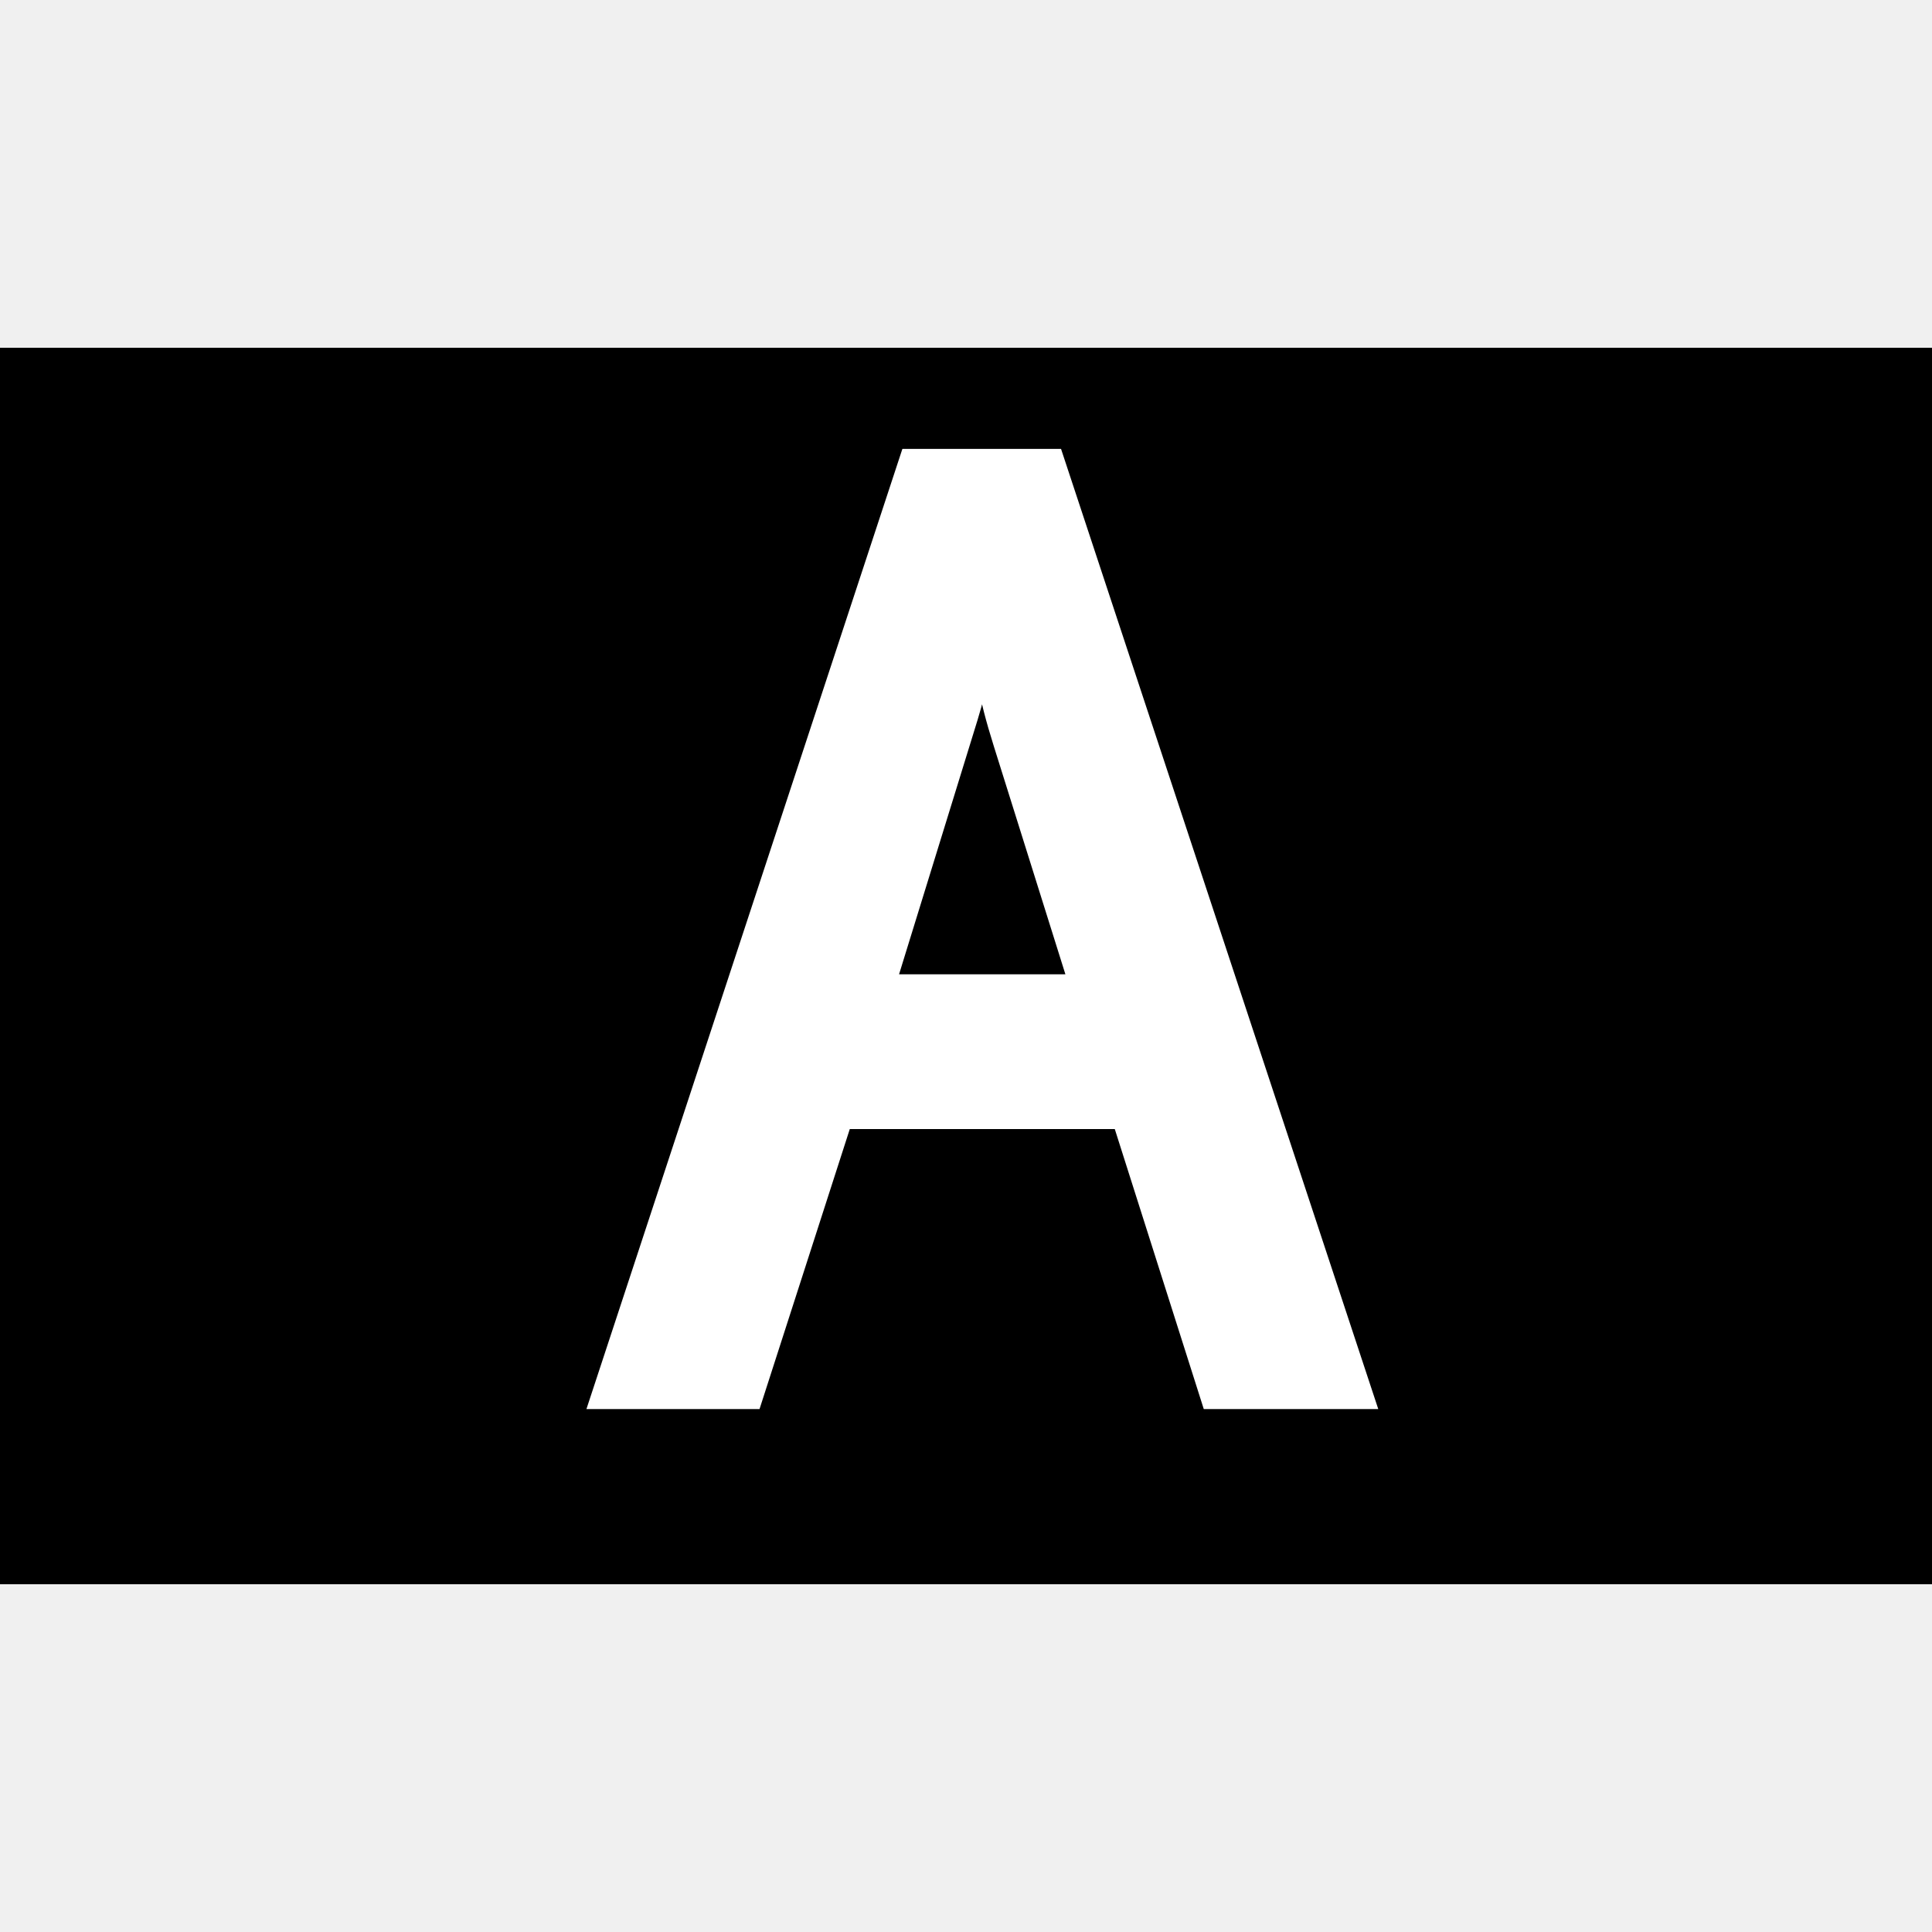
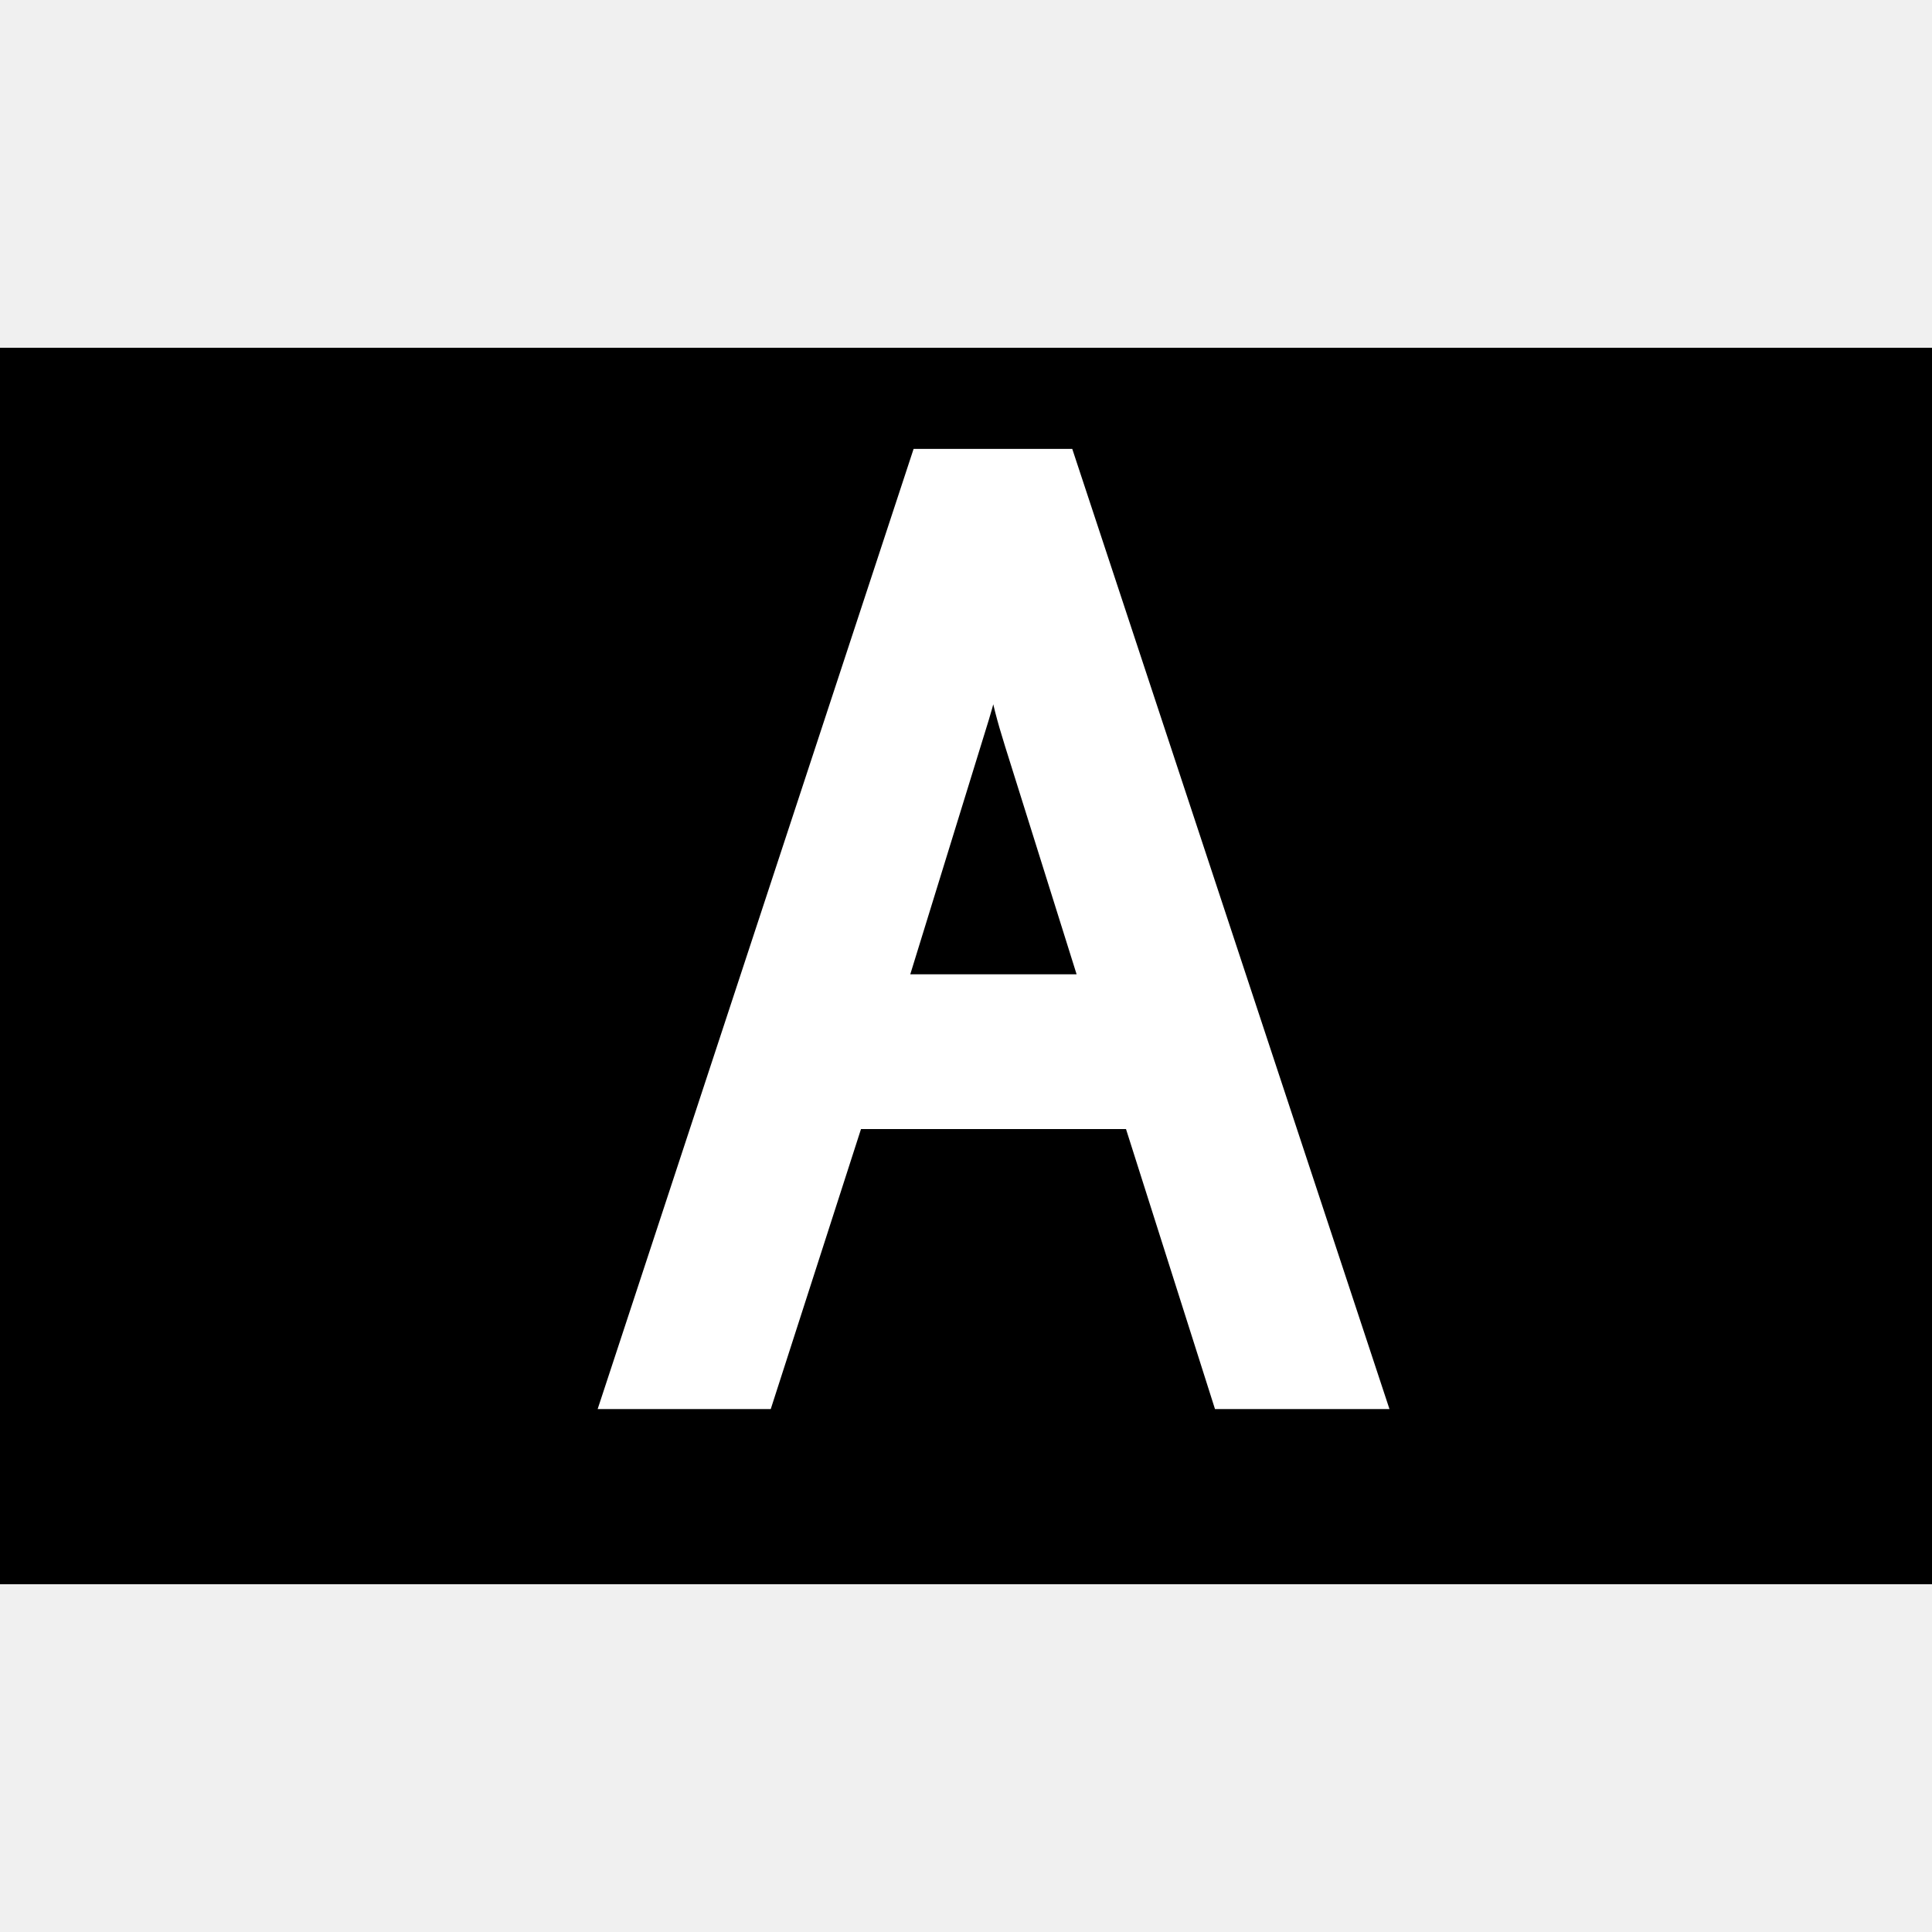
<svg xmlns="http://www.w3.org/2000/svg" width="100%" height="100%" viewBox="0 0 500 500" version="1.1" xml:space="preserve" style="fill-rule:evenodd;clip-rule:evenodd;stroke-linejoin:round;stroke-miterlimit:2;">
  <rect x="0" y="90" width="500" height="320" style="fill:#000000;" />
-   <text x="149.096px" y="364.664px" style="fill:#FFFFFF;font-family:'Noto Mono';font-weight:700;font-size:327.611px;">A
- </text>
+   <text x="152px" y="364.664px" style="fill:#FFFFFF;font-family:'Noto Mono', 'Noto Sans Mono';font-weight:700;font-size:327.611px;">A</text>
</svg>
